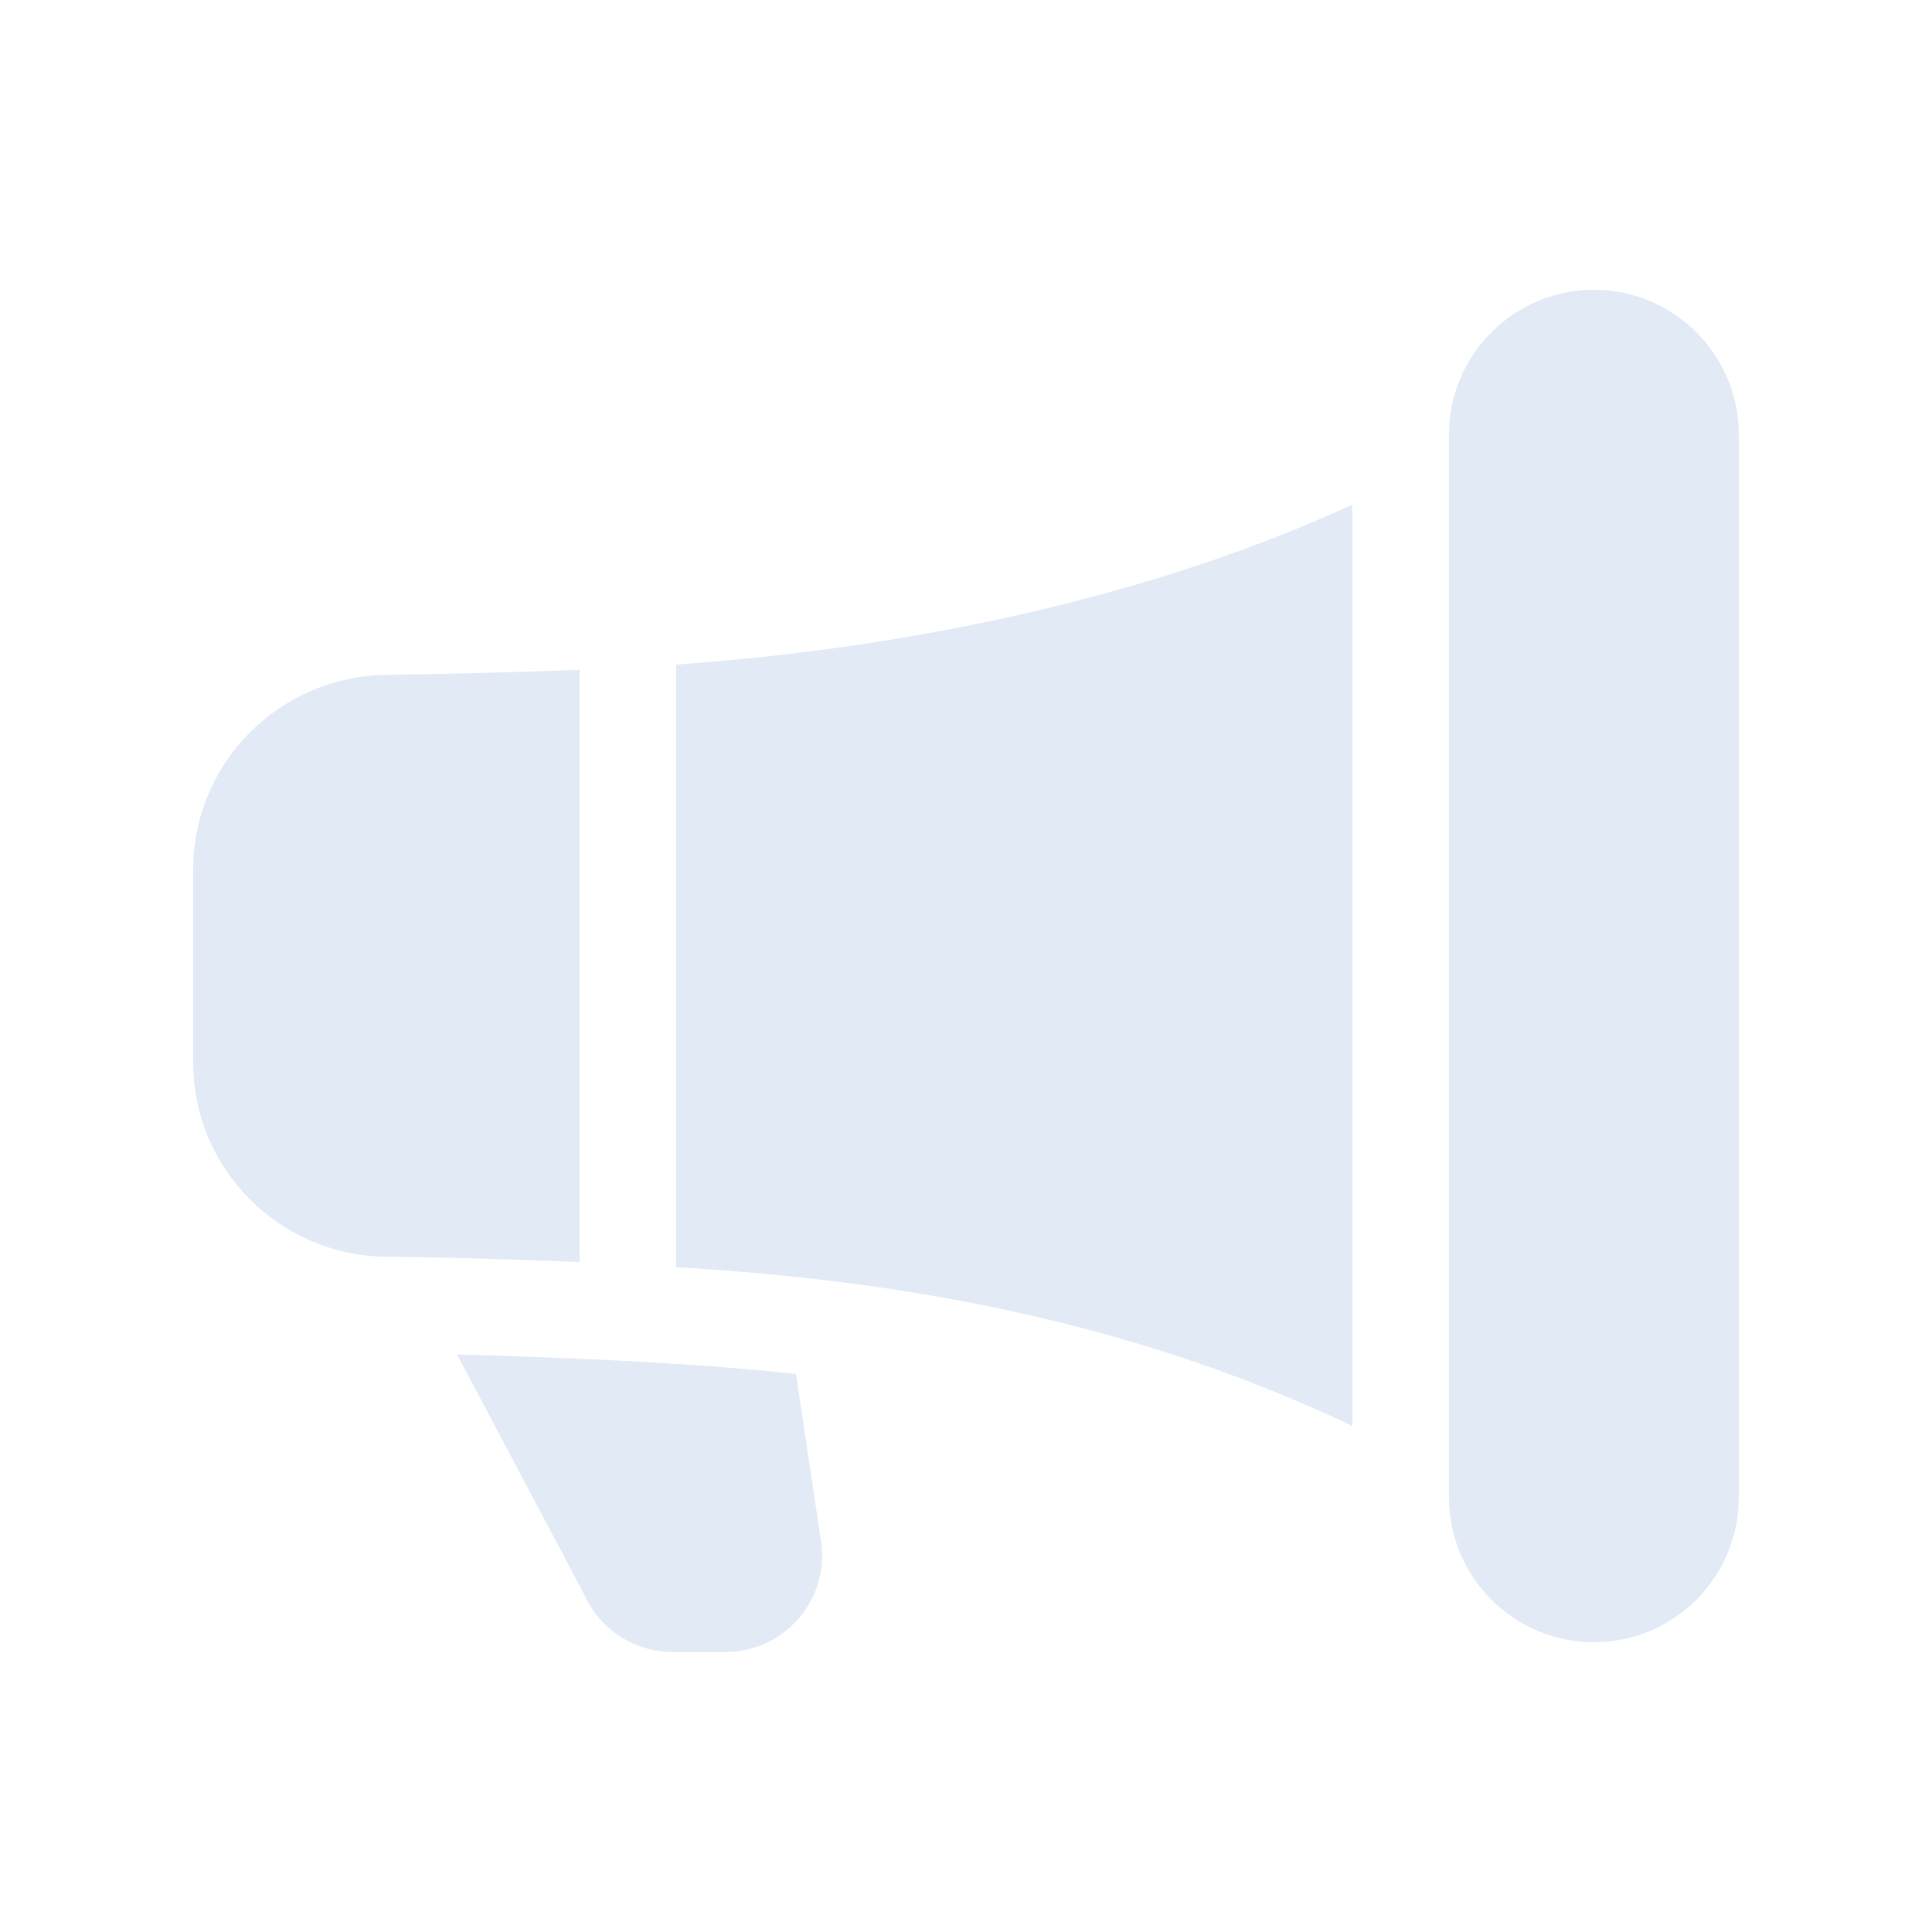
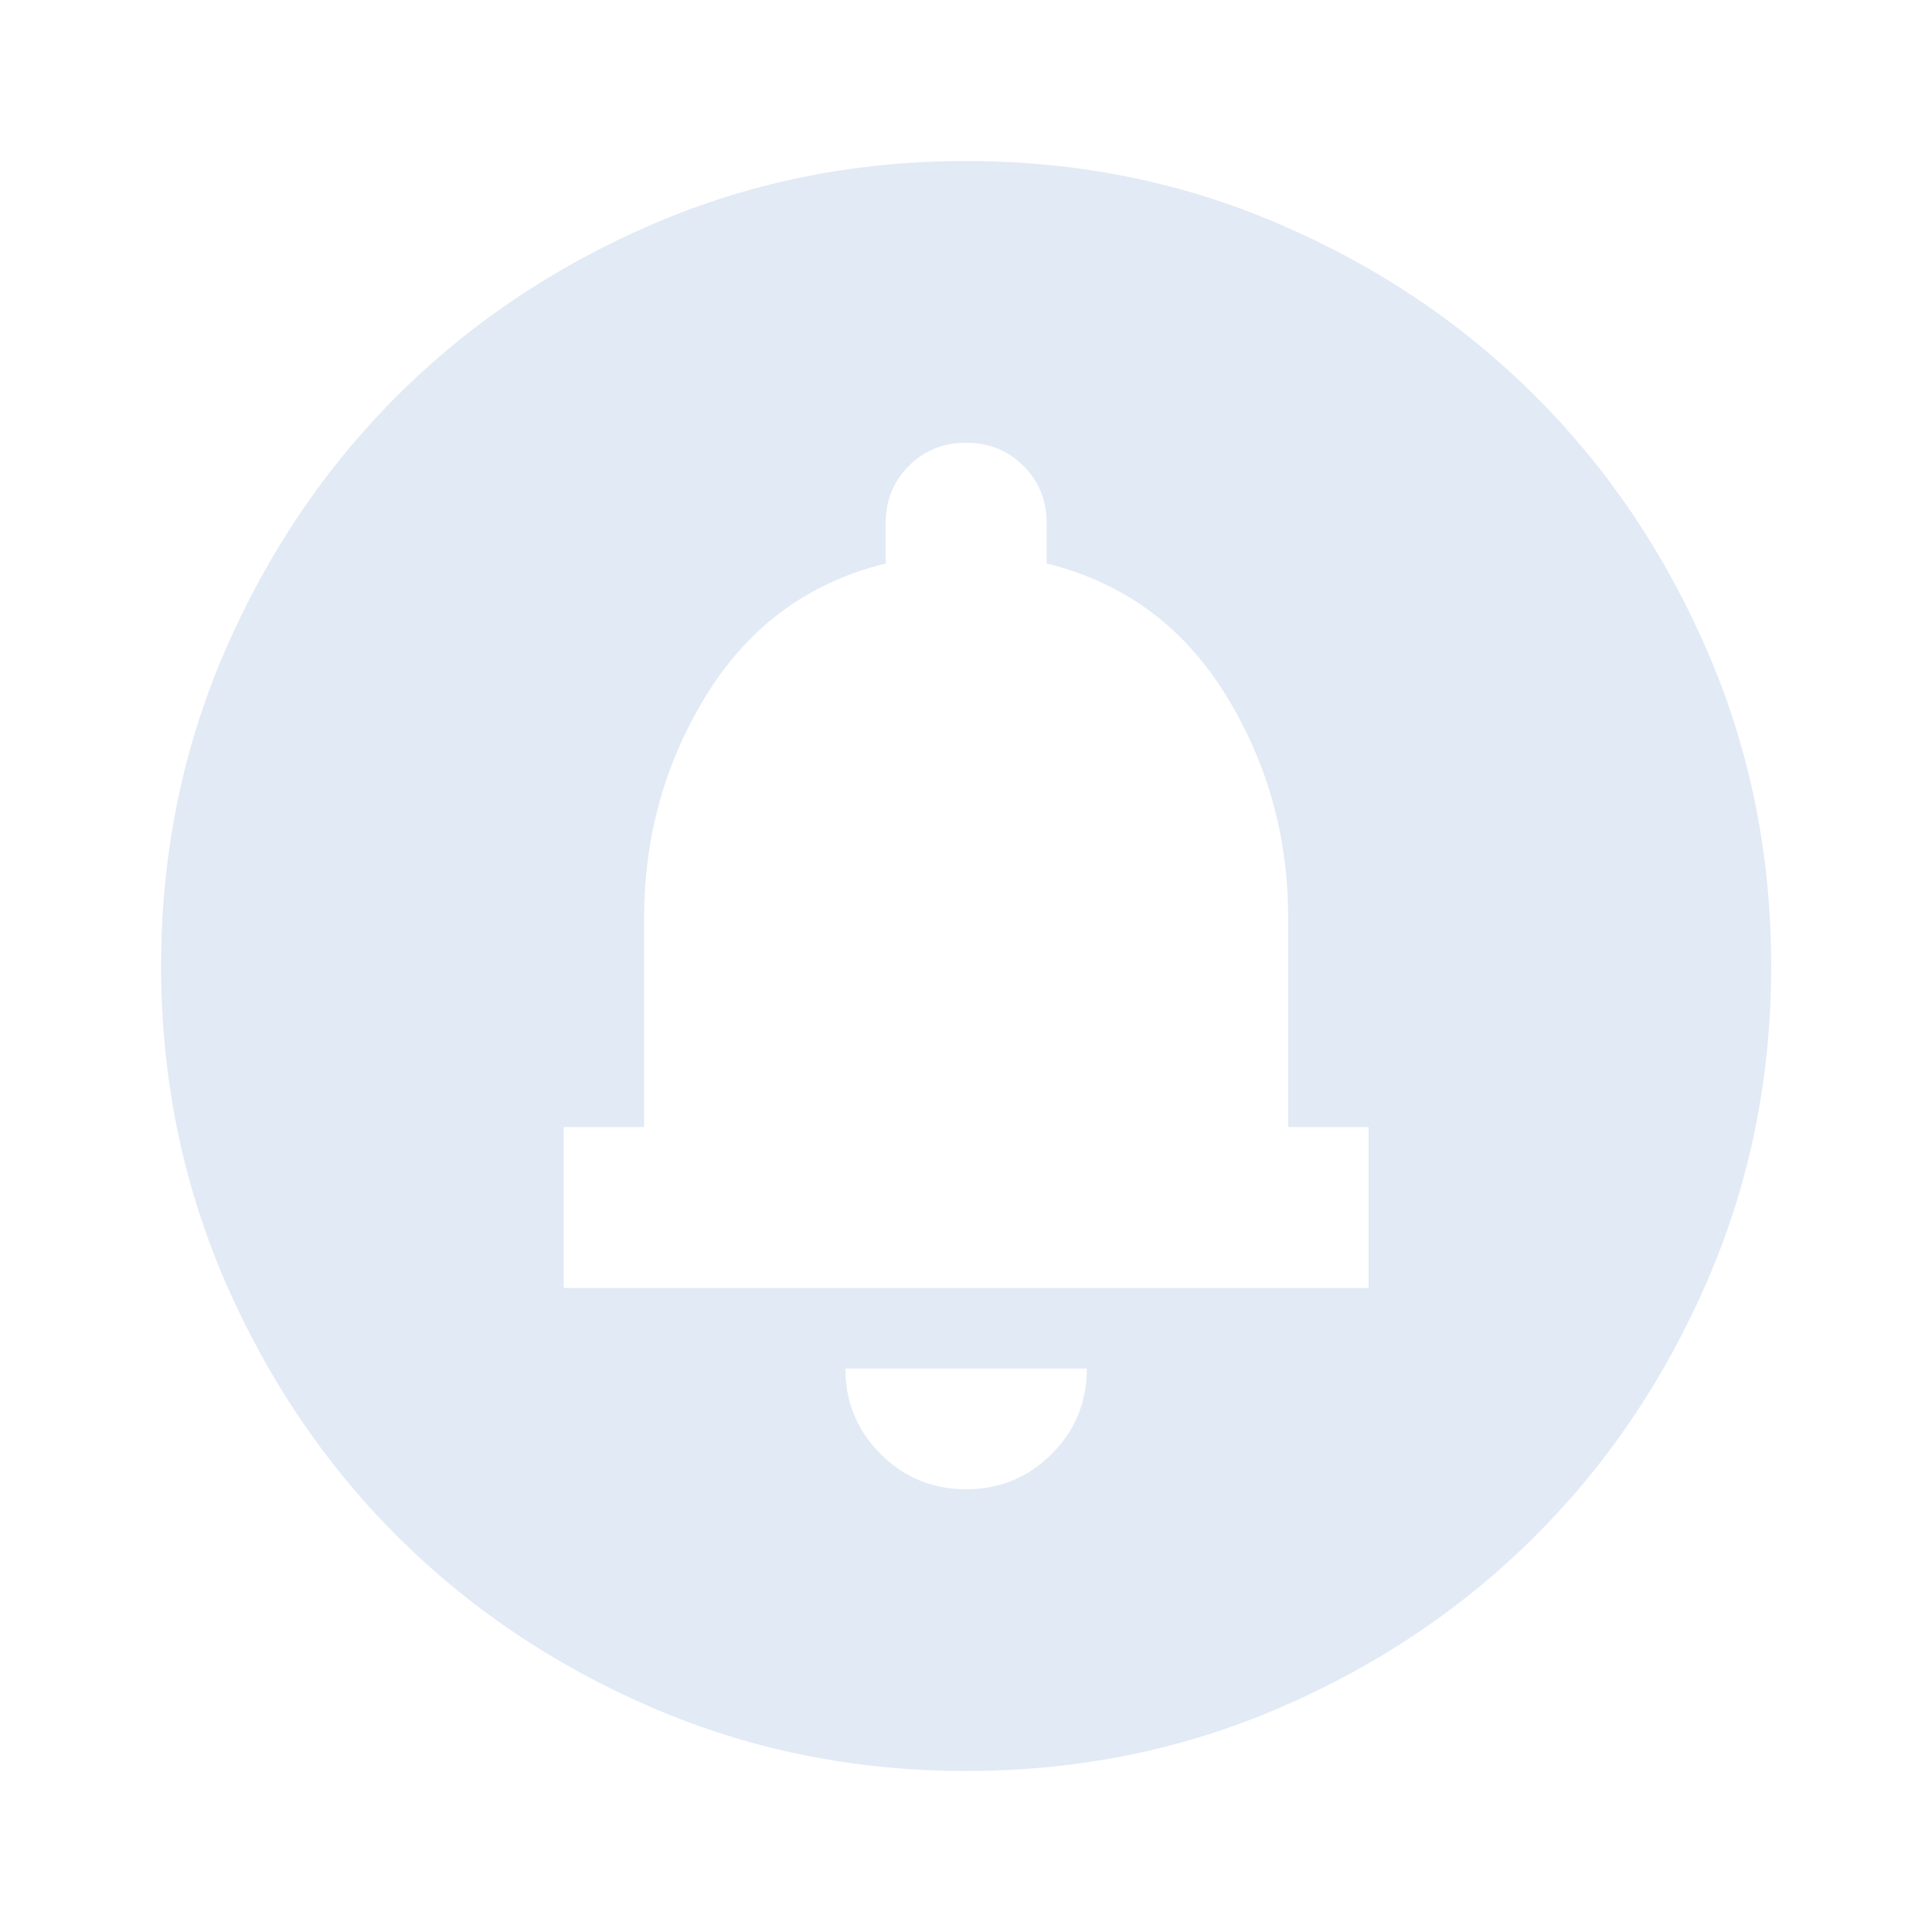
<svg xmlns="http://www.w3.org/2000/svg" width="20" height="20" viewBox="0 0 20 20" fill="none">
-   <mask id="mask0_9089_53952" style="mask-type:alpha" maskUnits="userSpaceOnUse" x="0" y="0" width="20" height="20">
-     <rect width="20" height="20" fill="#D9D9D9" />
+   <mask id="mask0_10893_12853" style="mask-type:alpha" maskUnits="userSpaceOnUse" x="0" y="0" width="20" height="20">
+     <rect width="20" height="20" fill="#0C2753" />
  </mask>
-   <g mask="url(#mask0_9089_53952)">
-     <path d="M15 4.5C15 3.672 15.672 3 16.5 3C17.328 3 18 3.672 18 4.5V15.5C18 16.328 17.328 17 16.5 17C15.672 17 15 16.328 15 15.5V15.286V4.713V4.5ZM14 5.224C11.933 6.173 9.461 6.705 7 6.88V13.117C7.155 13.127 7.31 13.137 7.463 13.149C7.672 13.164 7.88 13.182 8.088 13.203C10.141 13.406 12.126 13.87 14 14.762V5.224ZM6 13.065V6.934C5.32 6.961 4.601 6.977 3.992 6.987C2.895 7.004 2 7.894 2 9V11C2 12.106 2.896 12.996 3.994 13.009C4.061 13.01 4.129 13.011 4.196 13.012C4.294 13.013 4.392 13.015 4.49 13.017C4.993 13.027 5.497 13.043 6 13.065ZM7.39 14.146C7.675 14.167 7.959 14.193 8.24 14.224L8.493 15.915C8.61 16.529 8.138 17.101 7.51 17.101H6.962C6.564 17.101 6.205 16.865 6.046 16.502L4.732 14.022C5.295 14.036 5.859 14.058 6.424 14.086C6.751 14.103 7.073 14.123 7.39 14.146Z" fill="#E1EAF5" />
+   <g mask="url(#mask0_10893_12853)">
+     <path d="M10.887 15.052C11.13 14.809 11.251 14.514 11.251 14.167H8.751C8.751 14.514 8.873 14.809 9.116 15.052C9.359 15.295 9.654 15.417 10.001 15.417C10.348 15.417 10.644 15.295 10.887 15.052ZM5.835 13.333H14.168V11.667H13.335V9.5C13.335 8.653 13.116 7.878 12.678 7.177C12.241 6.476 11.626 6.028 10.835 5.833V5.417C10.835 5.181 10.755 4.983 10.595 4.823C10.435 4.663 10.237 4.583 10.001 4.583C9.765 4.583 9.567 4.663 9.408 4.823C9.248 4.983 9.168 5.181 9.168 5.417V5.833C8.376 6.028 7.762 6.476 7.324 7.177C6.887 7.878 6.668 8.653 6.668 9.5V11.667H5.835V13.333ZM10.001 18.333C8.849 18.333 7.765 18.115 6.751 17.677C5.737 17.24 4.855 16.646 4.105 15.896C3.355 15.146 2.762 14.264 2.324 13.25C1.887 12.236 1.668 11.153 1.668 10C1.668 8.847 1.887 7.764 2.324 6.75C2.762 5.736 3.355 4.854 4.105 4.104C4.855 3.354 5.737 2.76 6.751 2.323C7.765 1.885 8.849 1.667 10.001 1.667C11.154 1.667 12.237 1.885 13.251 2.323C14.265 2.76 15.147 3.354 15.897 4.104C16.647 4.854 17.241 5.736 17.678 6.75C18.116 7.764 18.335 8.847 18.335 10C18.335 11.153 18.116 12.236 17.678 13.25C17.241 14.264 16.647 15.146 15.897 15.896C15.147 16.646 14.265 17.24 13.251 17.677C12.237 18.115 11.154 18.333 10.001 18.333Z" fill="#E1EAF5" />
  </g>
</svg>
